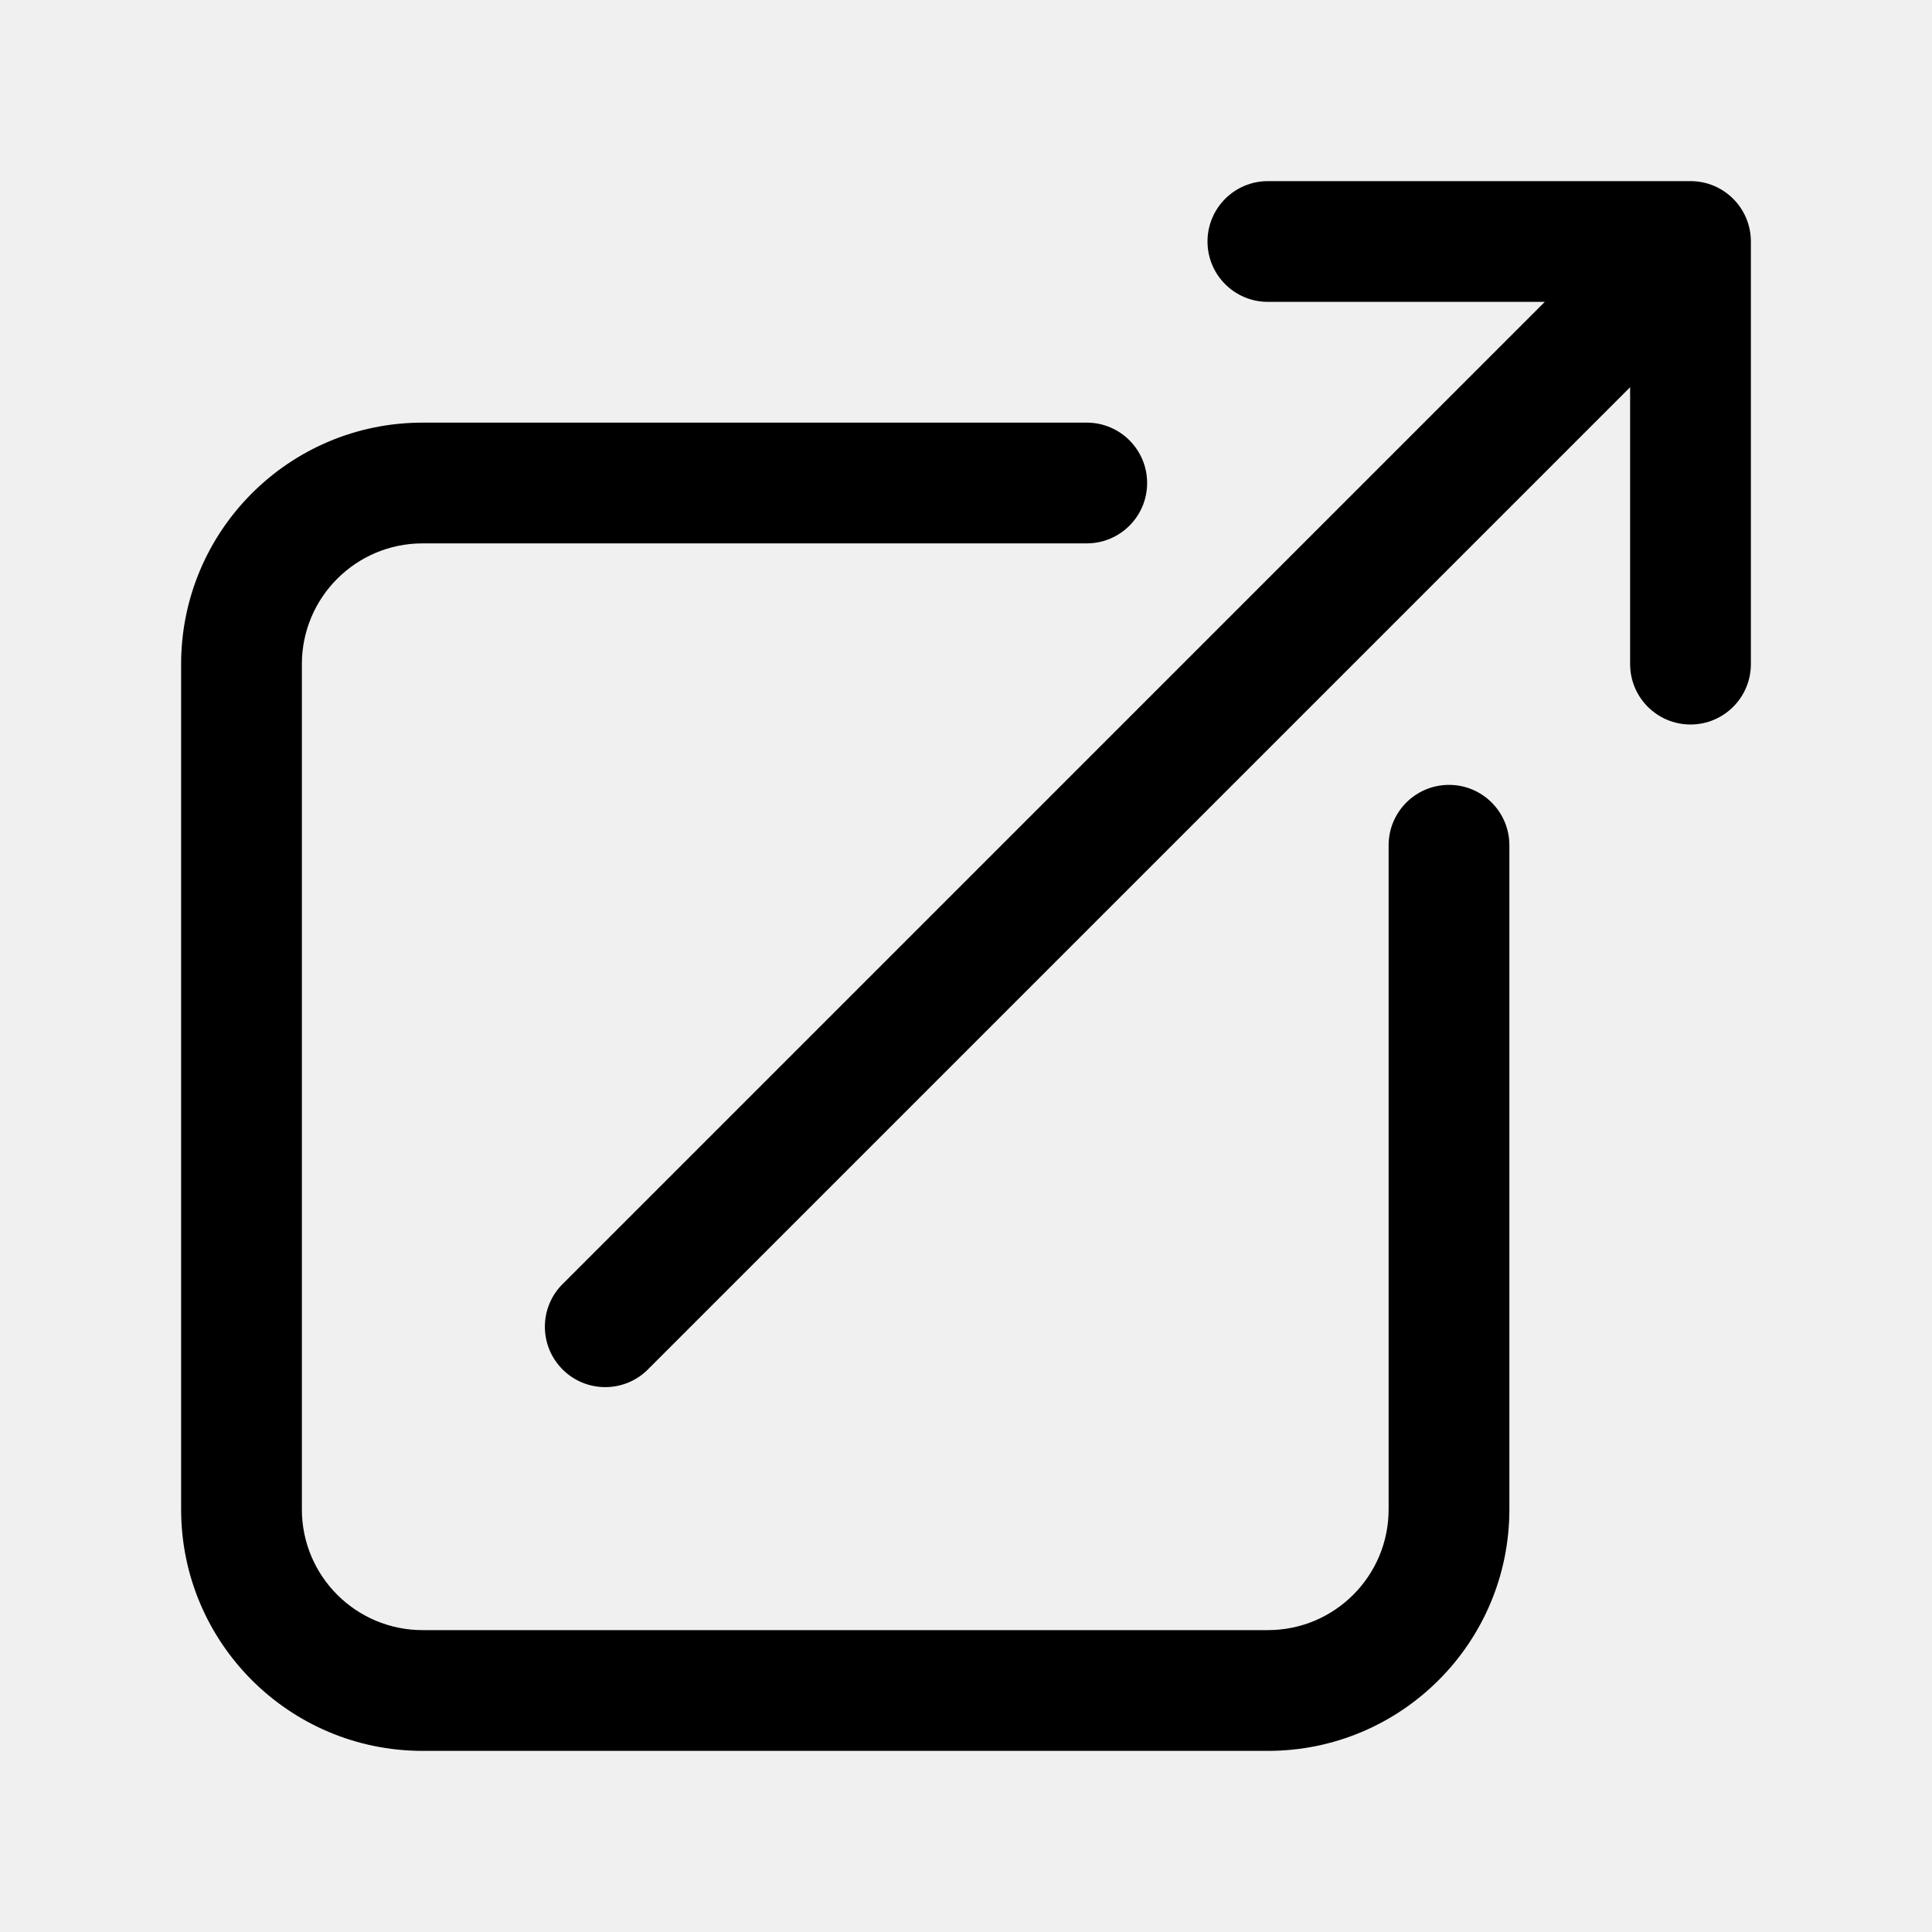
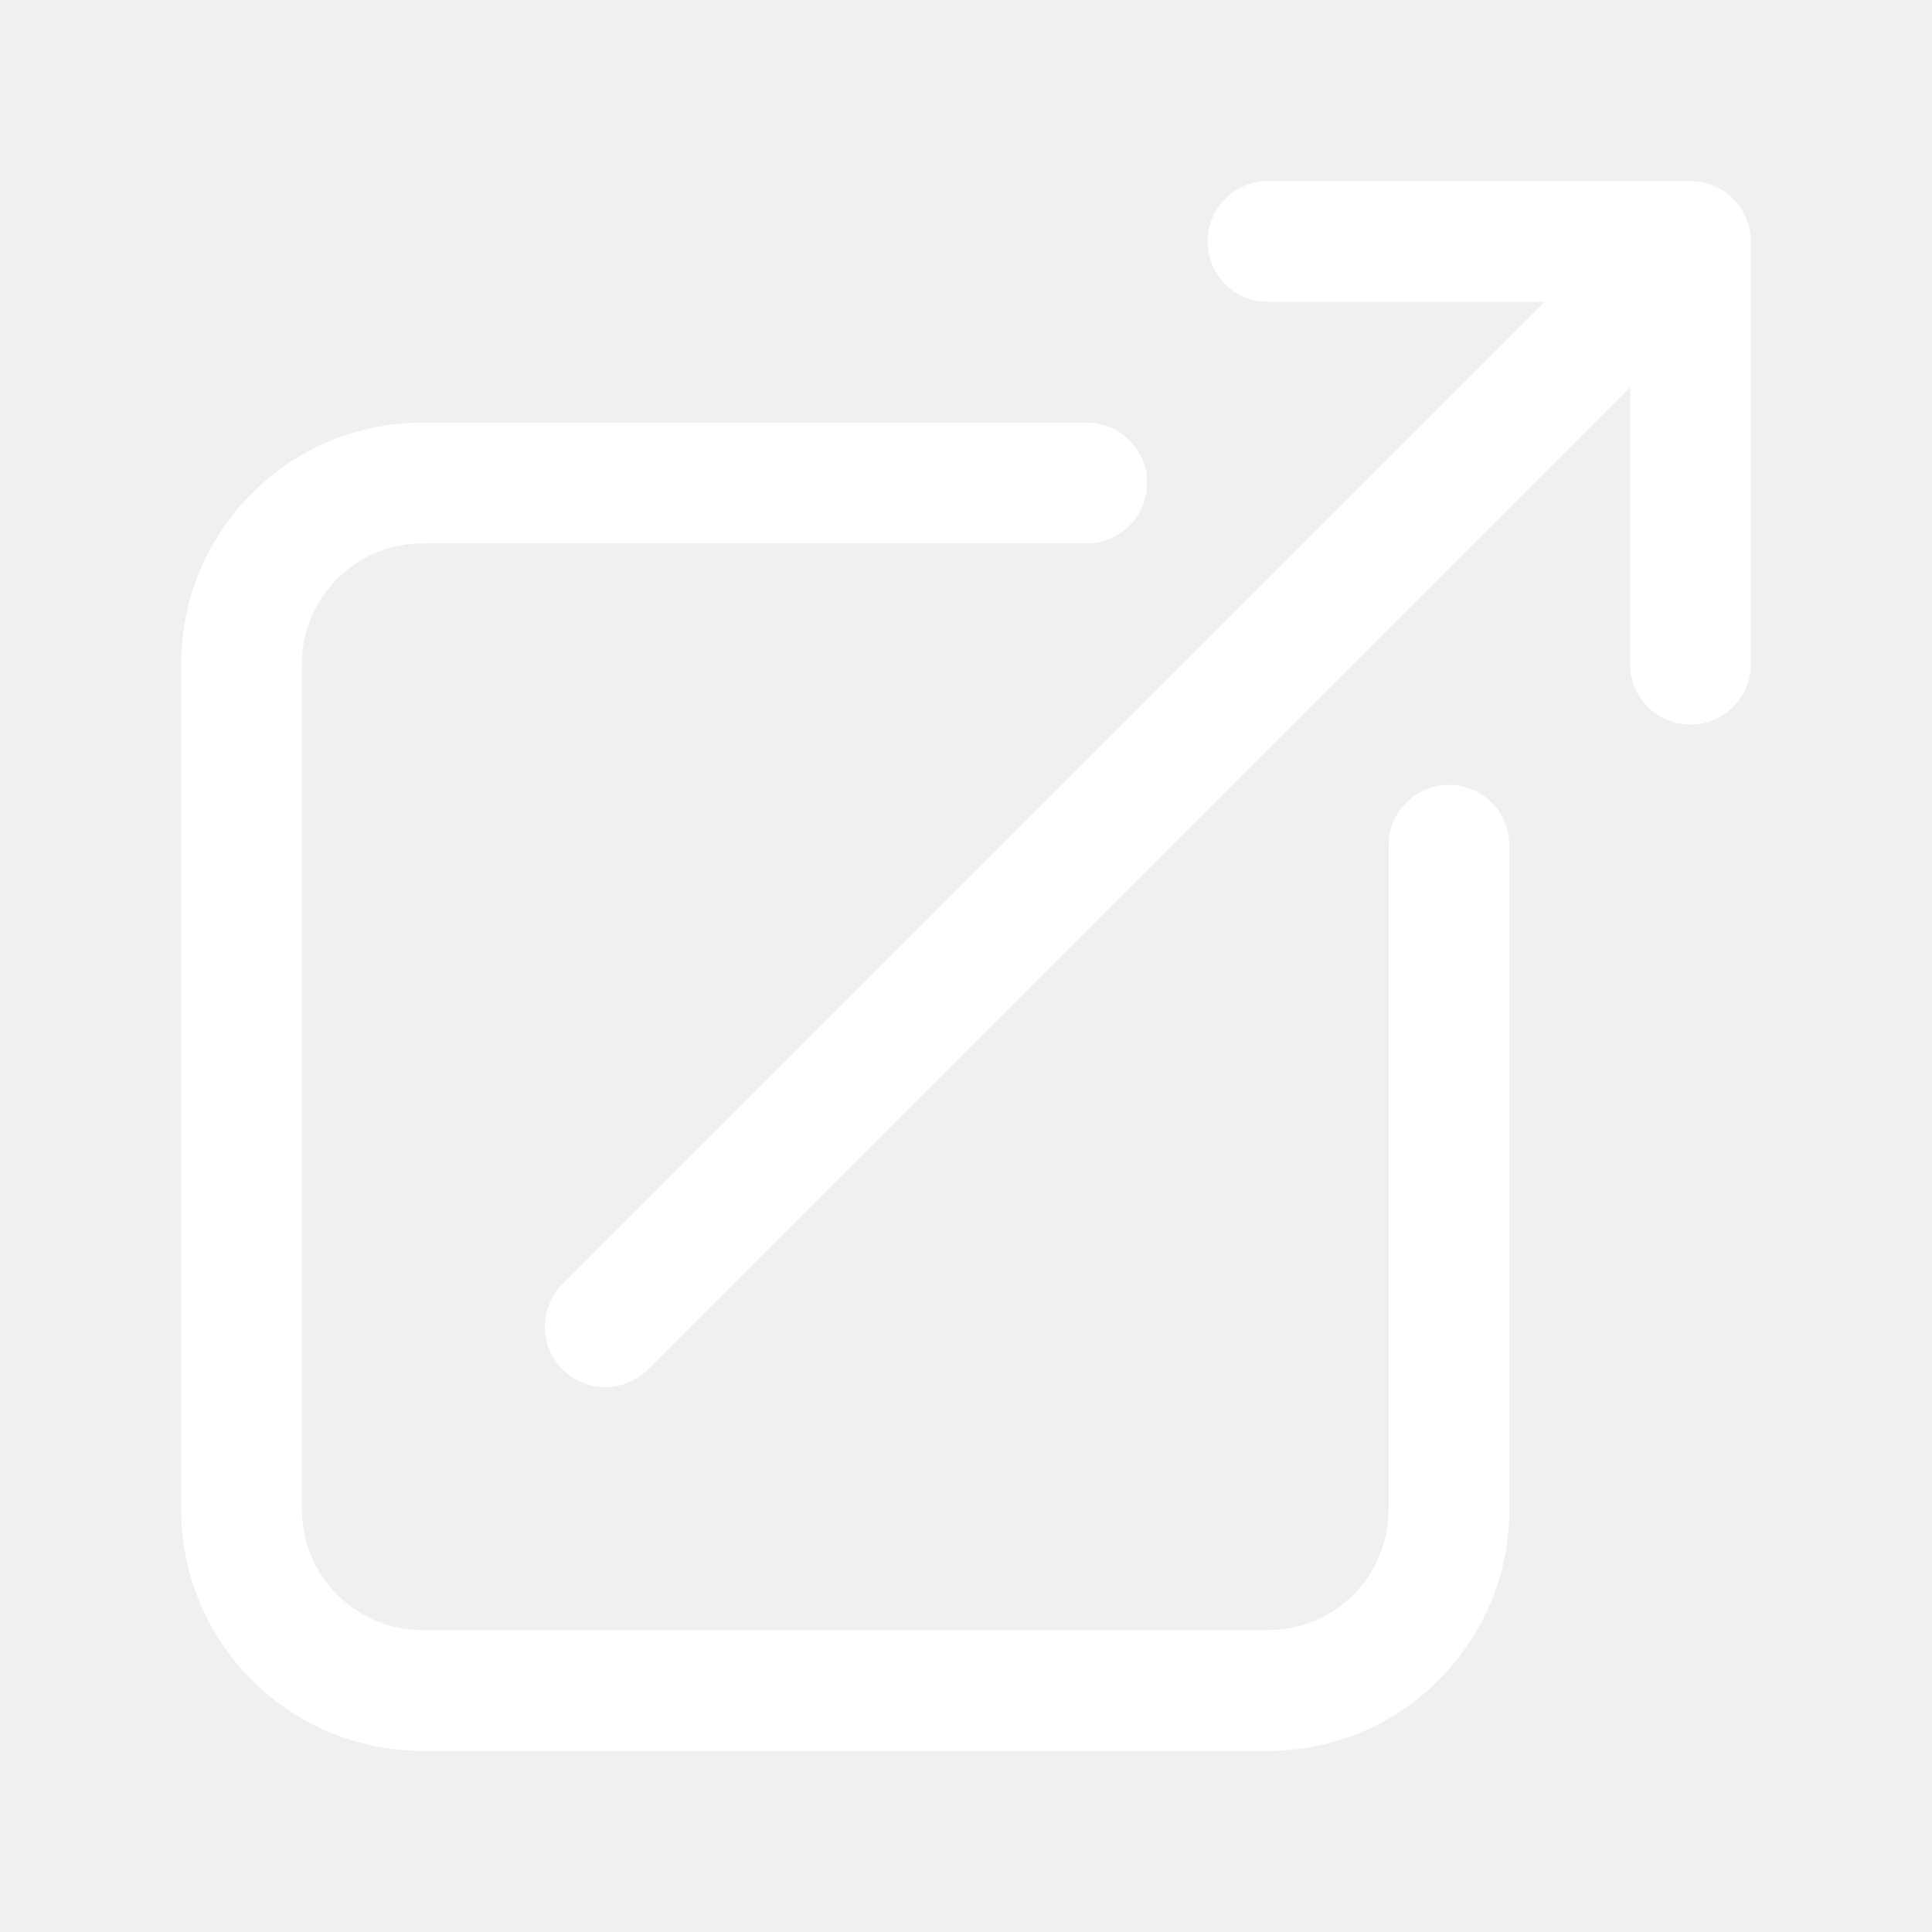
- <svg xmlns="http://www.w3.org/2000/svg" viewBox="0 0 24 24" fill="black" class="w-6 h-6">
+ <svg xmlns="http://www.w3.org/2000/svg" viewBox="0 0 24 24" fill="white" class="w-6 h-6">
  <path fill-rule="evenodd" d="M15.75 2.25H21a.75.75 0 01.75.75v5.25a.75.75 0 01-1.5 0V4.81L8.03 17.03a.75.75 0 01-1.06-1.06L19.19 3.75h-3.44a.75.75 0 010-1.5zm-10.5 4.5a1.5 1.5 0 00-1.5 1.5v10.5a1.5 1.5 0 001.5 1.5h10.5a1.5 1.5 0 001.5-1.5V10.5a.75.75 0 011.5 0v8.25a3 3 0 01-3 3H5.25a3 3 0 01-3-3V8.25a3 3 0 013-3h8.25a.75.75 0 010 1.5H5.25z" clip-rule="evenodd" />
</svg>
